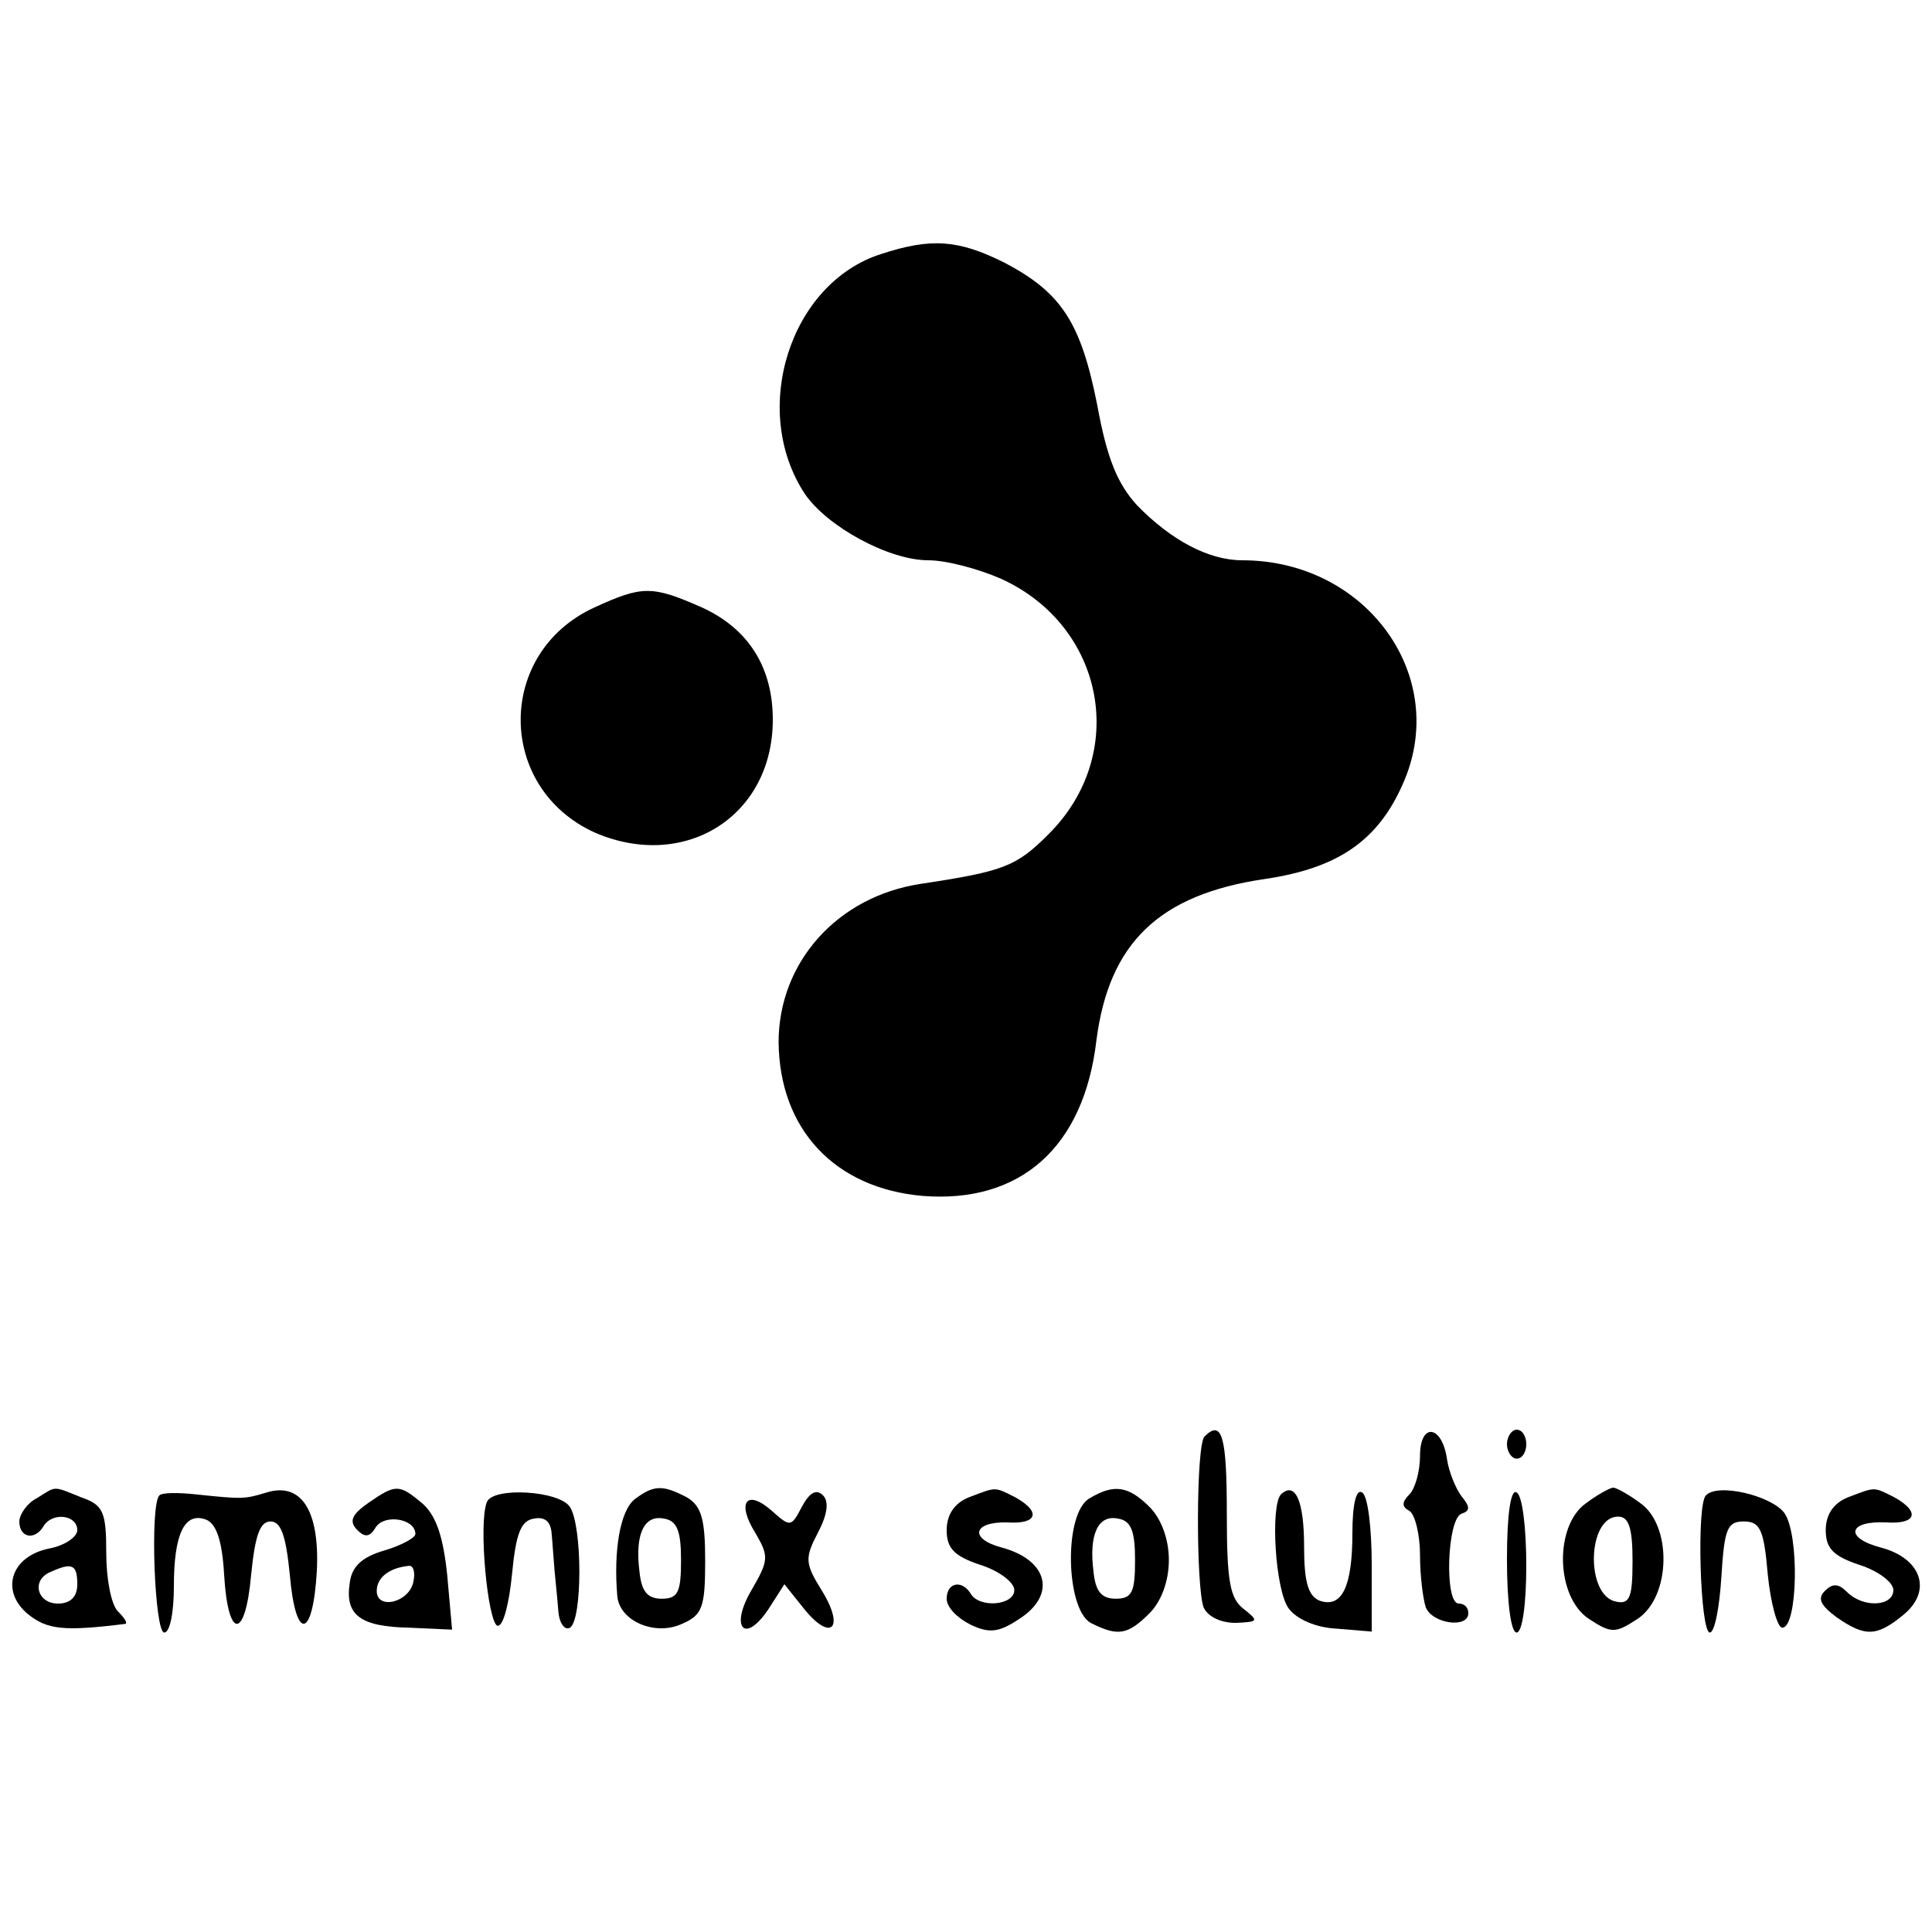
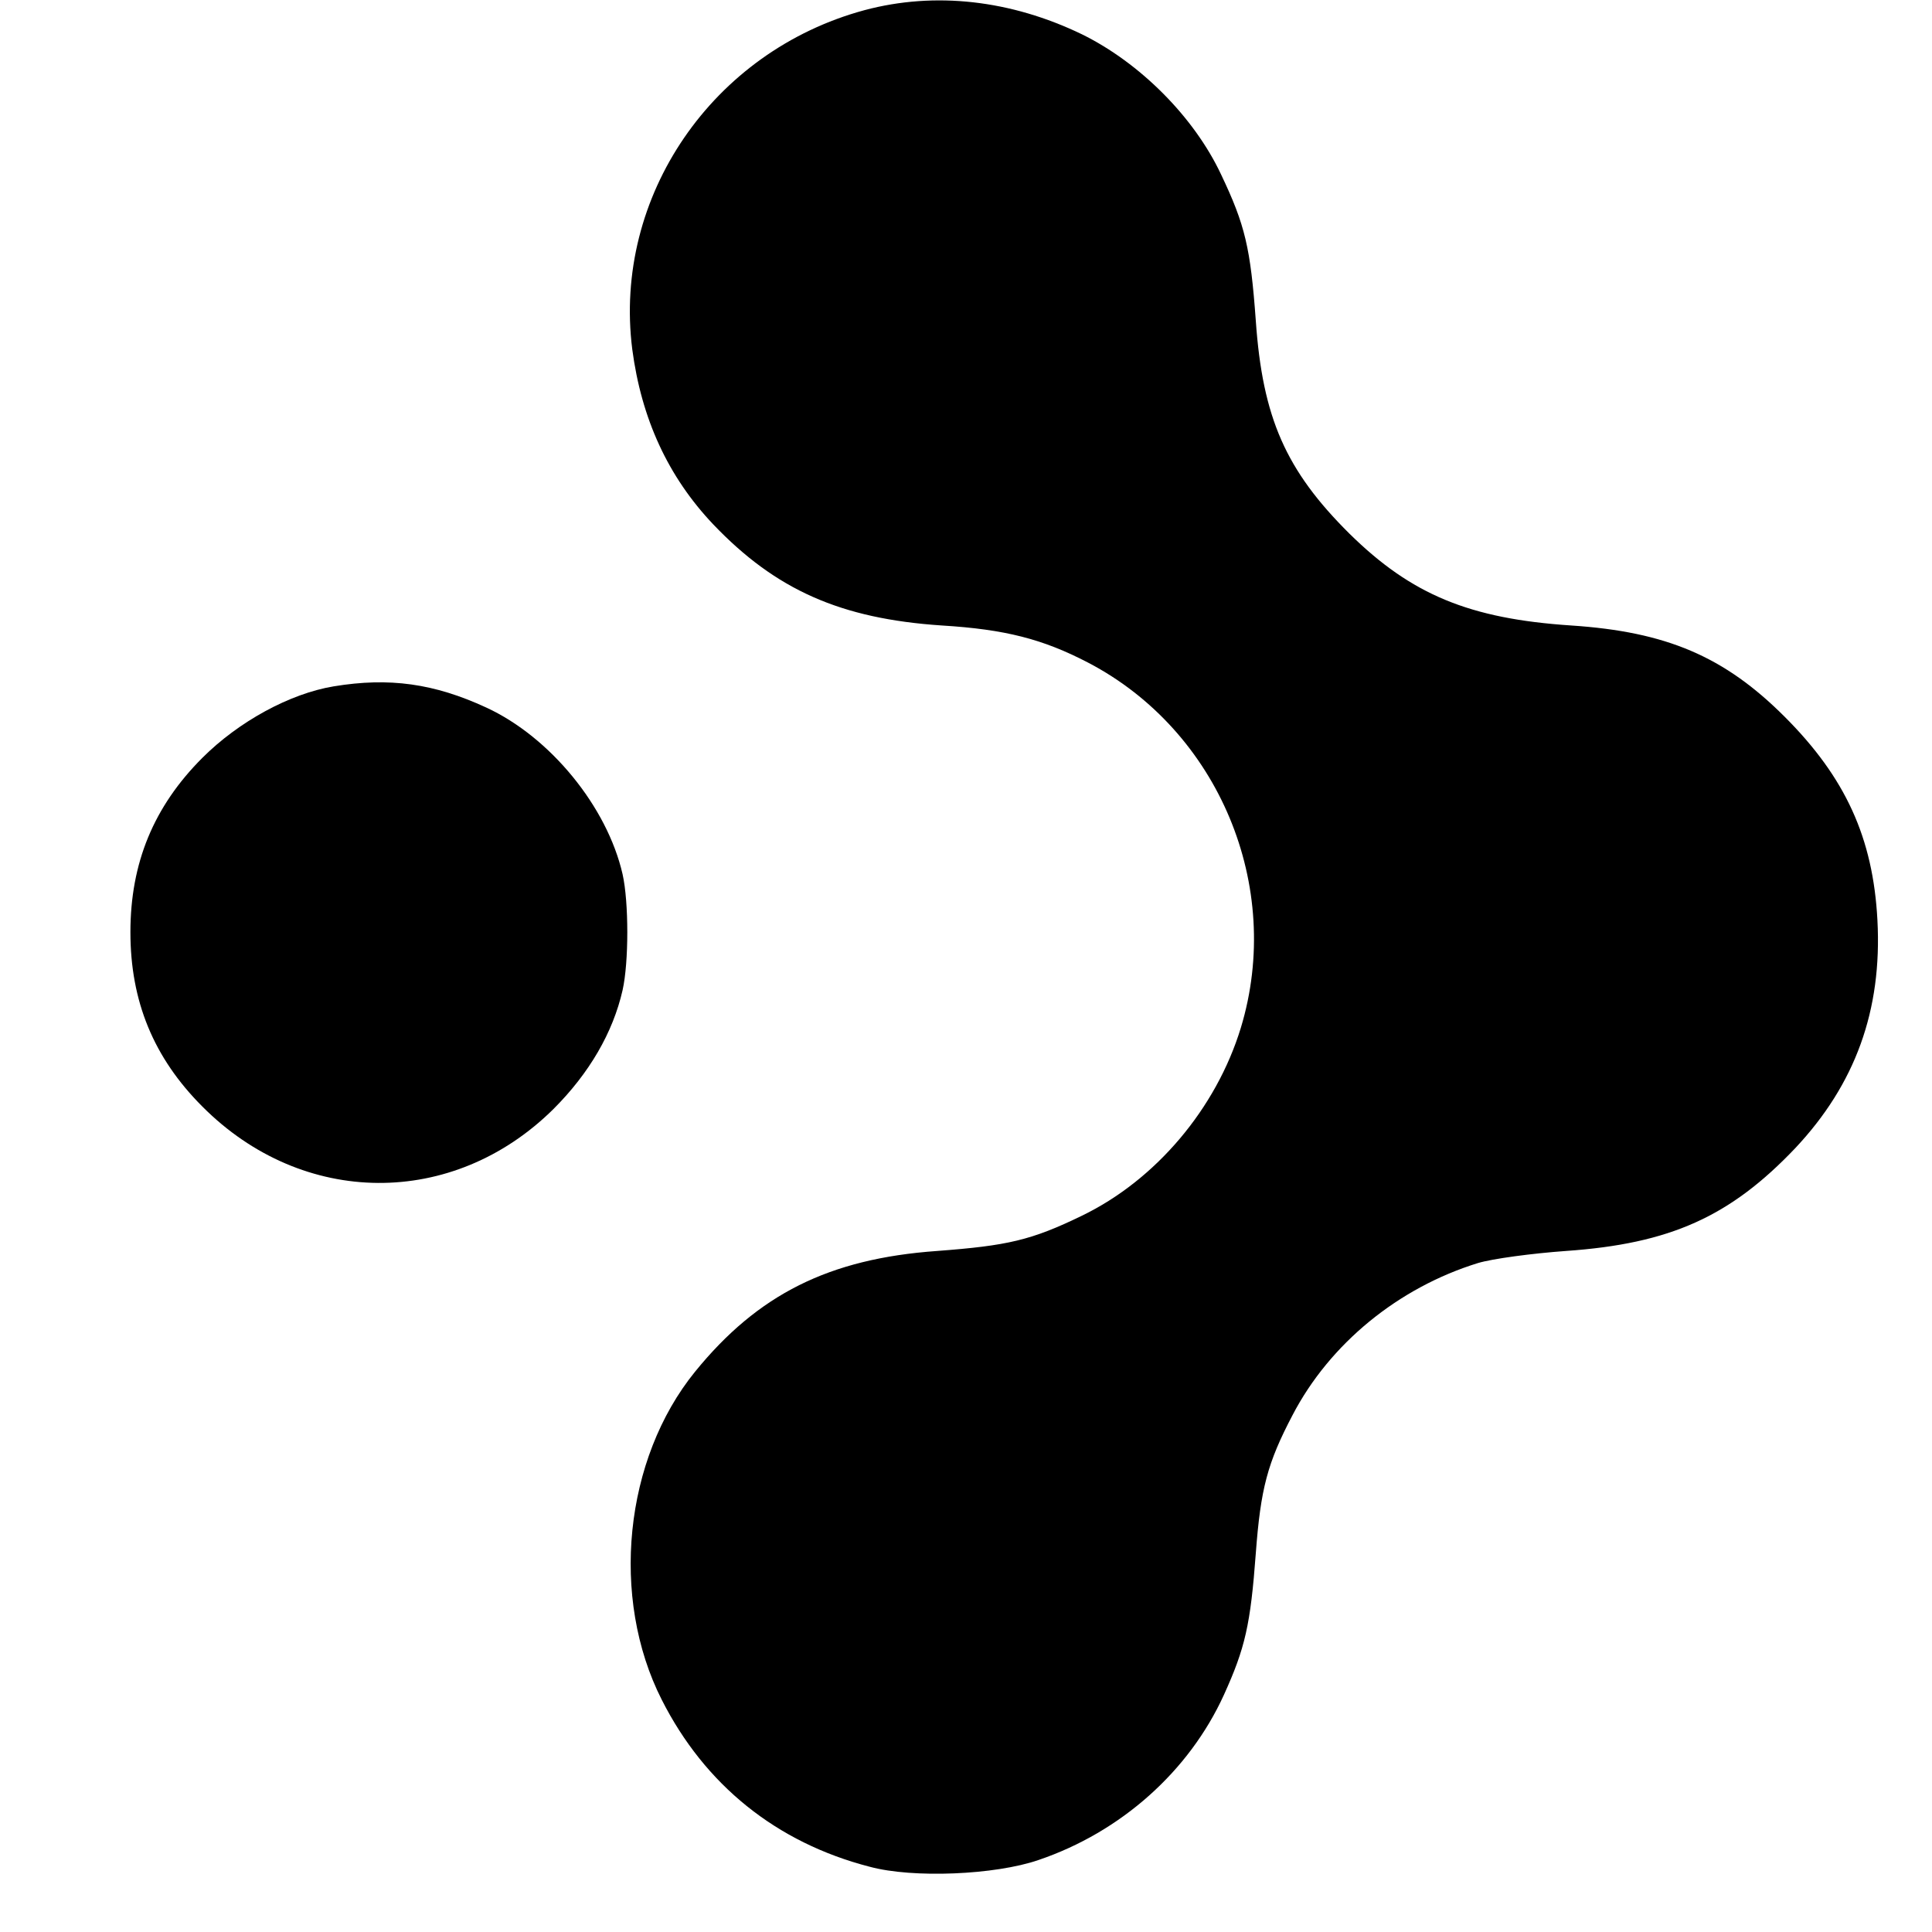
- <svg xmlns="http://www.w3.org/2000/svg" version="1.0" width="200pt" height="200pt" viewBox="0 0 200 200" preserveAspectRatio="xMidYMid meet">
-   <g transform="translate(0,200) scale(0.1,-0.1)" fill="#000000" stroke="none">
-     <path d="M912 1737 c-94 -30 -136 -161 -79 -248 23 -34 87 -69 128 -69 19 0 52 -9 75 -19 108 -49 133 -182 49 -265 -33 -33 -46 -38 -132 -51 -86 -13 -147 -81 -147 -164 1 -90 58 -151 149 -159 101 -8 167 50 180 161 13 101 65 151 174 167 75 11 117 39 143 98 50 111 -37 232 -166 232 -35 0 -74 21 -109 57 -20 22 -31 48 -41 103 -17 86 -37 117 -96 148 -48 24 -76 26 -128 9z" />
-     <path d="M615 1371 c-102 -47 -101 -187 1 -233 93 -40 184 17 184 117 0 54 -25 94 -73 116 -52 23 -62 23 -112 0z" />
-     <path d="M1247 513 c-9 -8 -9 -156 -1 -177 4 -9 17 -16 33 -16 24 1 24 2 9 14 -15 11 -18 29 -18 100 0 79 -5 97 -23 79z" />
-     <path d="M1470 493 c0 -16 -5 -34 -11 -40 -8 -8 -8 -13 0 -17 6 -4 11 -25 11 -46 0 -21 3 -45 6 -54 7 -17 44 -22 44 -6 0 6 -4 10 -10 10 -15 0 -12 88 3 93 9 3 9 7 0 18 -6 8 -13 25 -15 38 -5 36 -28 39 -28 4z" />
-     <path d="M1560 505 c0 -8 5 -15 10 -15 6 0 10 7 10 15 0 8 -4 15 -10 15 -5 0 -10 -7 -10 -15z" />
-     <path d="M38 449 c-10 -5 -18 -17 -18 -24 0 -17 16 -20 25 -5 9 15 35 12 35 -4 0 -7 -13 -16 -29 -19 -40 -8 -51 -44 -22 -68 20 -16 37 -18 101 -10 2 1 -1 6 -8 13 -7 7 -12 34 -12 60 0 43 -3 50 -26 58 -30 12 -25 12 -46 -1z m42 -89 c0 -13 -7 -20 -20 -20 -22 0 -28 25 -7 33 22 10 27 7 27 -13z" />
-     <path d="M165 452 c-10 -10 -5 -142 5 -142 6 0 10 21 10 48 0 54 11 77 33 69 11 -4 17 -22 19 -57 4 -68 22 -68 28 0 4 40 9 55 20 55 11 0 16 -15 20 -55 6 -70 24 -67 28 4 3 62 -16 92 -52 81 -23 -7 -25 -7 -73 -2 -18 2 -35 2 -38 -1z" />
-     <path d="M381 444 c-17 -12 -20 -19 -11 -28 8 -8 13 -7 19 3 9 14 41 9 41 -7 0 -4 -15 -12 -32 -17 -24 -7 -34 -17 -36 -34 -5 -33 11 -45 62 -46 l44 -2 -5 56 c-4 39 -11 61 -25 74 -25 21 -28 21 -57 1z m47 -81 c-4 -22 -38 -30 -38 -10 0 14 13 24 33 26 5 1 7 -7 5 -16z" />
-     <path d="M504 445 c-9 -22 1 -125 11 -128 6 -1 12 23 15 53 4 42 9 56 23 58 11 2 17 -3 18 -15 1 -10 2 -27 3 -38 1 -11 3 -30 4 -43 1 -13 7 -20 12 -17 13 8 13 105 0 125 -11 17 -80 21 -86 5z" />
-     <path d="M657 448 c-15 -12 -22 -53 -18 -100 2 -26 39 -42 67 -29 21 9 24 17 24 65 0 44 -4 57 -19 66 -25 13 -34 13 -54 -2z m48 -63 c0 -33 -3 -40 -20 -40 -15 0 -21 8 -23 28 -5 39 5 59 25 55 14 -2 18 -13 18 -43z" />
-     <path d="M830 440 c-11 -21 -12 -21 -31 -4 -26 23 -37 9 -17 -23 14 -24 14 -28 -4 -59 -23 -39 -7 -57 18 -19 l16 25 20 -25 c28 -35 43 -21 19 18 -18 29 -18 34 -4 61 10 19 11 32 5 38 -7 7 -14 3 -22 -12z" />
-     <path d="M1003 450 c-15 -6 -23 -18 -23 -34 0 -19 8 -27 35 -36 19 -6 35 -18 35 -26 0 -16 -36 -19 -45 -4 -9 15 -25 12 -25 -5 0 -9 11 -20 25 -27 19 -9 29 -8 50 6 39 25 30 61 -18 74 -34 9 -30 27 6 26 31 -2 35 11 8 26 -22 11 -19 11 -48 0z" />
-     <path d="M1128 449 c-27 -15 -25 -114 1 -129 28 -14 38 -13 61 10 12 12 20 33 20 55 0 22 -8 43 -20 55 -22 22 -37 24 -62 9z m47 -64 c0 -33 -3 -40 -20 -40 -15 0 -21 8 -23 28 -5 39 5 59 25 55 14 -2 18 -13 18 -43z" />
-     <path d="M1326 453 c-11 -12 -6 -99 8 -118 8 -11 28 -20 50 -21 l36 -3 0 69 c0 38 -4 72 -10 75 -6 4 -10 -12 -10 -42 0 -56 -11 -78 -34 -70 -12 5 -16 20 -16 56 0 47 -9 68 -24 54z" />
-     <path d="M1560 386 c0 -44 4 -76 10 -76 6 0 10 30 10 69 0 39 -4 73 -10 76 -6 4 -10 -22 -10 -69z" />
-     <path d="M1642 444 c-33 -23 -32 -97 3 -120 23 -15 27 -15 50 0 35 23 36 97 3 120 -12 9 -25 16 -28 16 -3 0 -16 -7 -28 -16z m48 -60 c0 -38 -3 -45 -17 -42 -32 6 -30 88 2 88 11 0 15 -11 15 -46z" />
-     <path d="M1766 452 c-10 -9 -6 -142 4 -142 5 0 10 26 12 58 3 49 6 57 23 57 17 0 21 -8 25 -55 3 -30 10 -55 15 -55 16 0 18 97 2 119 -14 18 -69 31 -81 18z" />
-     <path d="M1913 450 c-15 -6 -23 -18 -23 -34 0 -19 8 -27 35 -36 19 -6 35 -18 35 -26 0 -17 -31 -19 -48 -2 -9 9 -15 9 -23 1 -8 -8 -4 -15 12 -27 30 -21 42 -20 69 2 31 25 19 59 -23 70 -38 10 -34 28 6 26 31 -2 35 11 8 26 -22 11 -19 11 -48 0z" />
+ <svg xmlns="http://www.w3.org/2000/svg" version="1.0" width="400pt" height="400pt" viewBox="0 0 400 400" preserveAspectRatio="xMidYMid meet">
+   <g transform="translate(0,400) scale(0.1,-0.1)" fill="#000000" stroke="none">
+     <path d="M1790 3979 c-315 -85 -521 -386 -481 -702 19 -144 74 -264 168 -363 129 -135 263 -195 473 -209 131 -8 209 -28 303 -77 270 -141 405 -463 316 -756 -51 -167 -176 -315 -329 -389 -105 -51 -154 -62 -300 -73 -224 -16 -371 -90 -501 -250 -147 -181 -176 -468 -69 -679 89 -176 237 -296 431 -346 89 -24 259 -17 349 14 171 58 312 184 384 342 44 97 55 145 66 293 10 134 24 187 76 286 77 148 219 264 384 315 30 9 112 20 182 25 216 15 340 71 475 213 124 132 180 285 170 472 -9 170 -66 295 -192 421 -125 125 -245 176 -442 189 -211 14 -331 64 -459 190 -132 131 -180 240 -194 441 -11 151 -22 198 -72 303 -56 119 -168 231 -288 290 -147 71 -304 89 -450 50z" />
+     <path d="M691 2579 c-91 -15 -197 -73 -272 -148 -101 -101 -149 -218 -149 -361 0 -143 48 -260 149 -361 208 -209 519 -211 727 -5 74 74 123 158 143 246 13 58 13 182 0 240 -32 140 -150 284 -282 345 -108 50 -201 63 -316 44z" />
  </g>
</svg>
